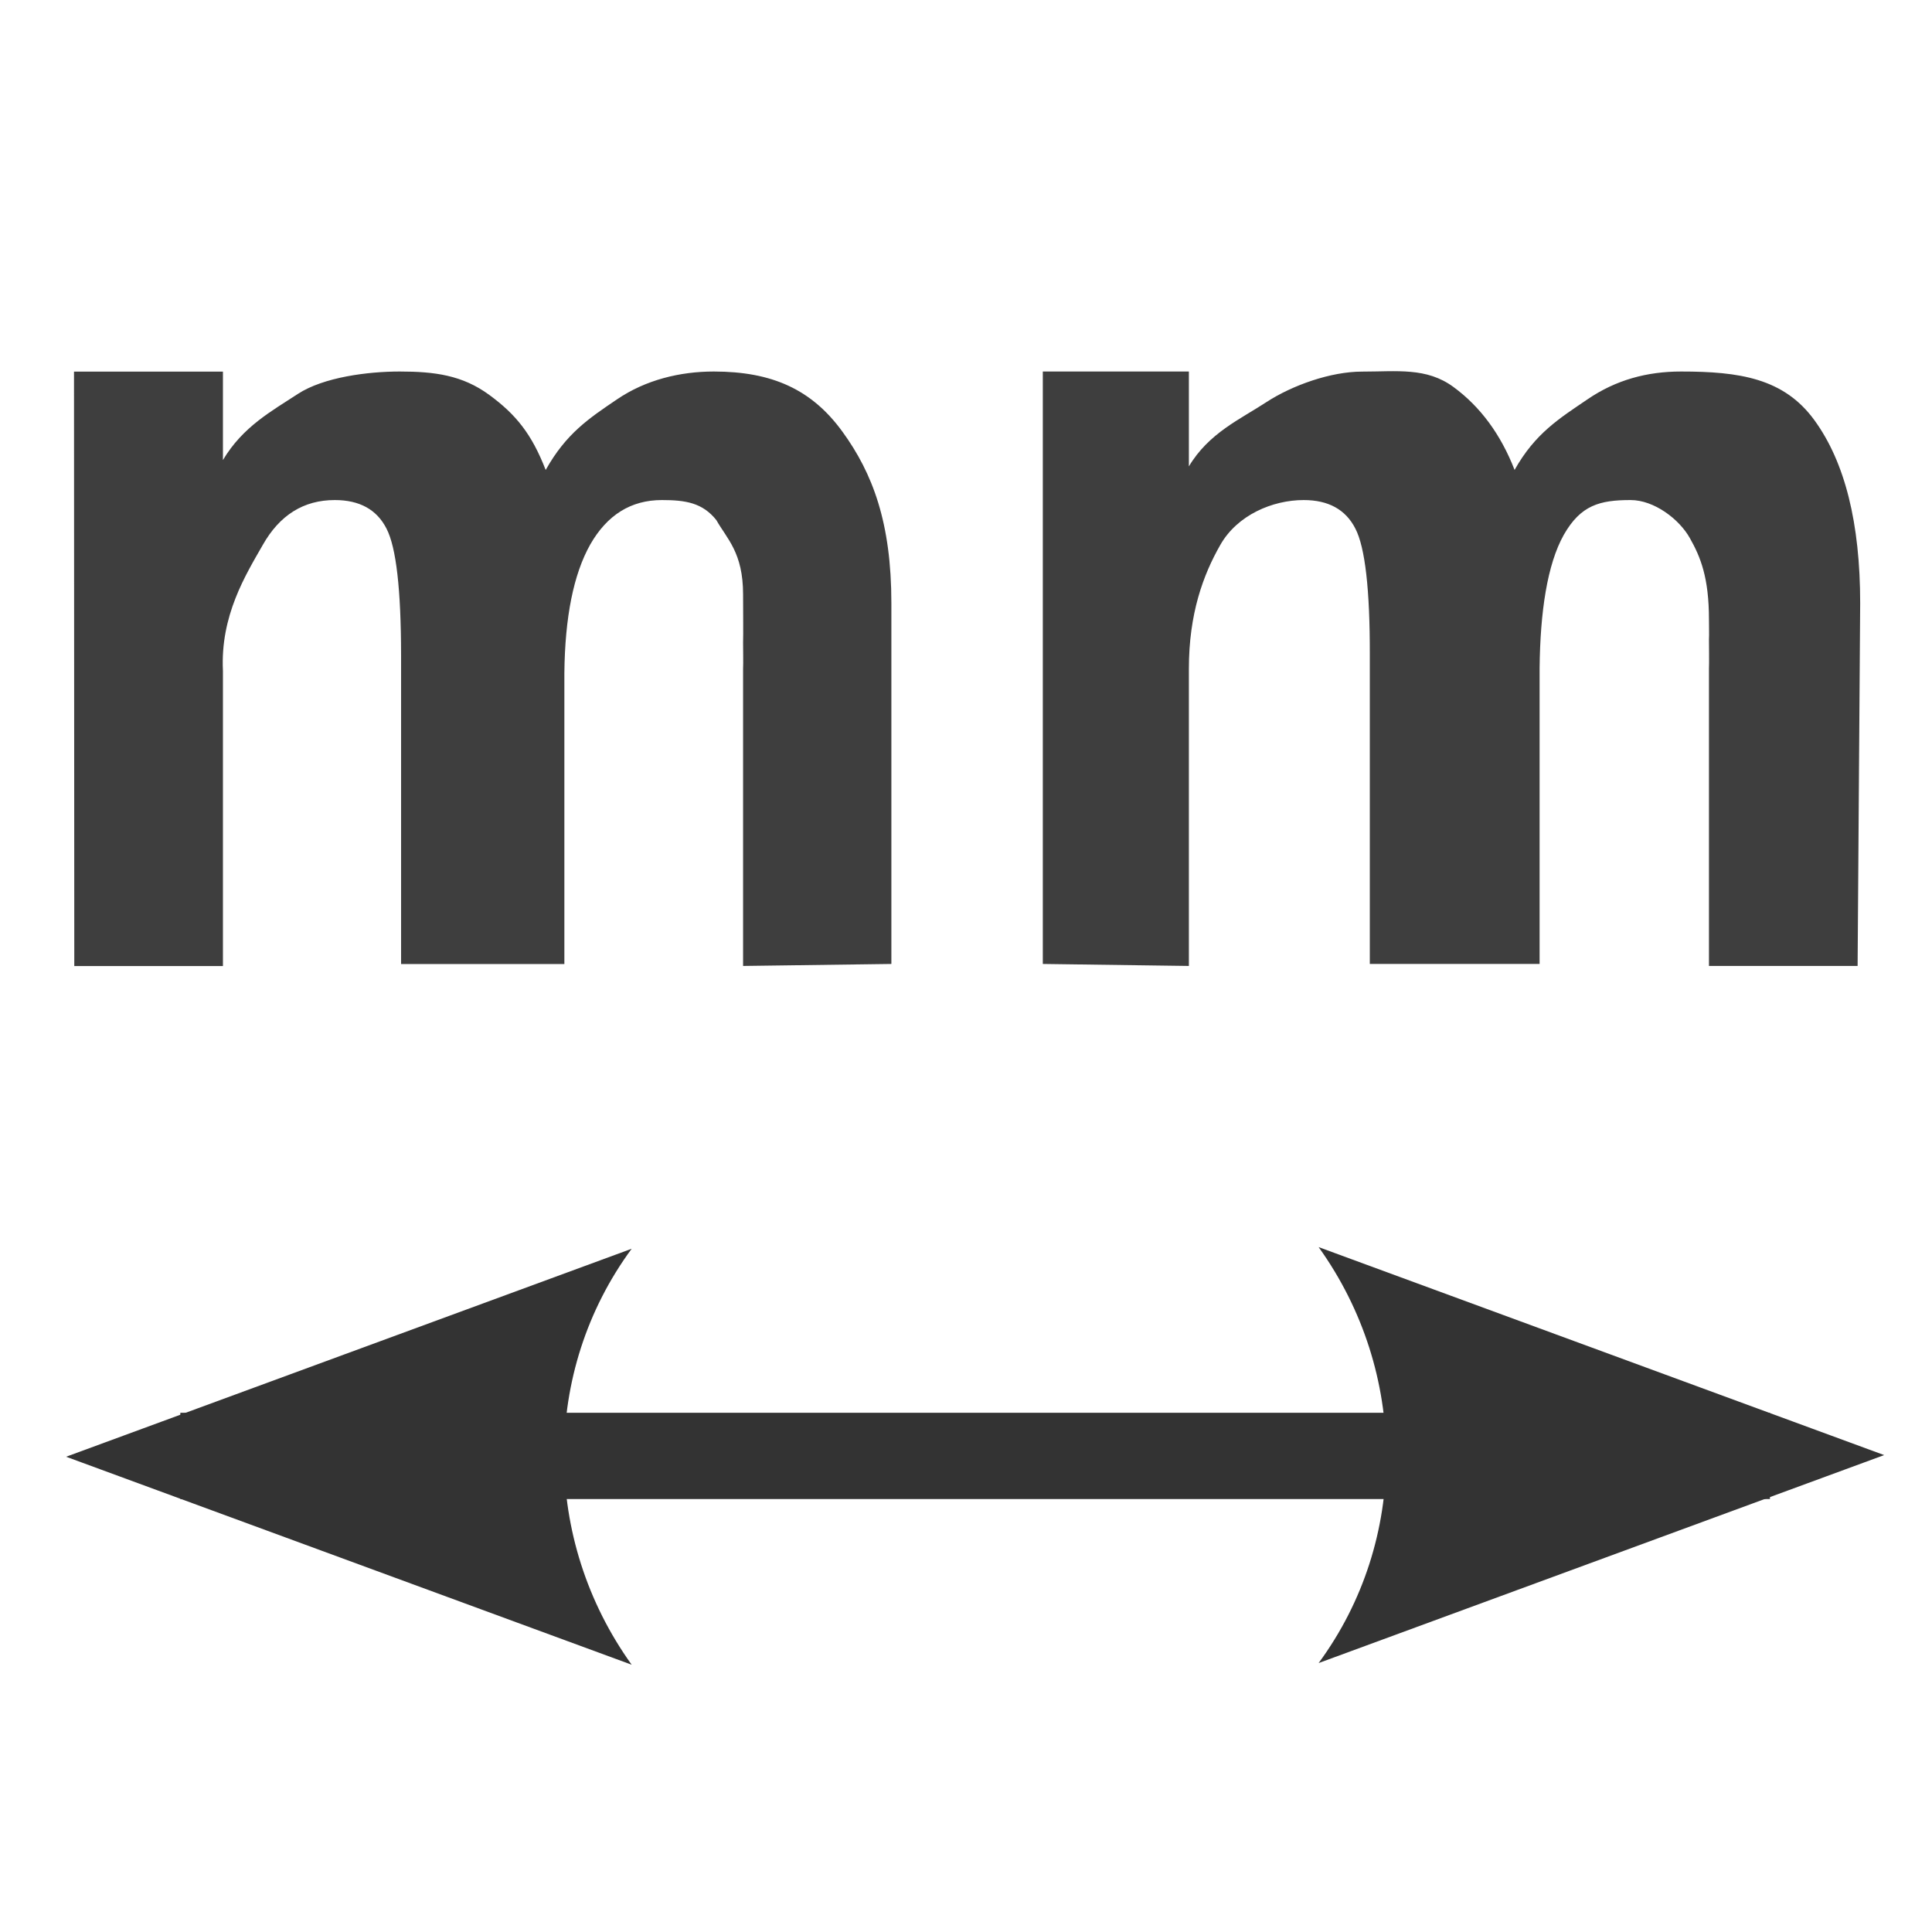
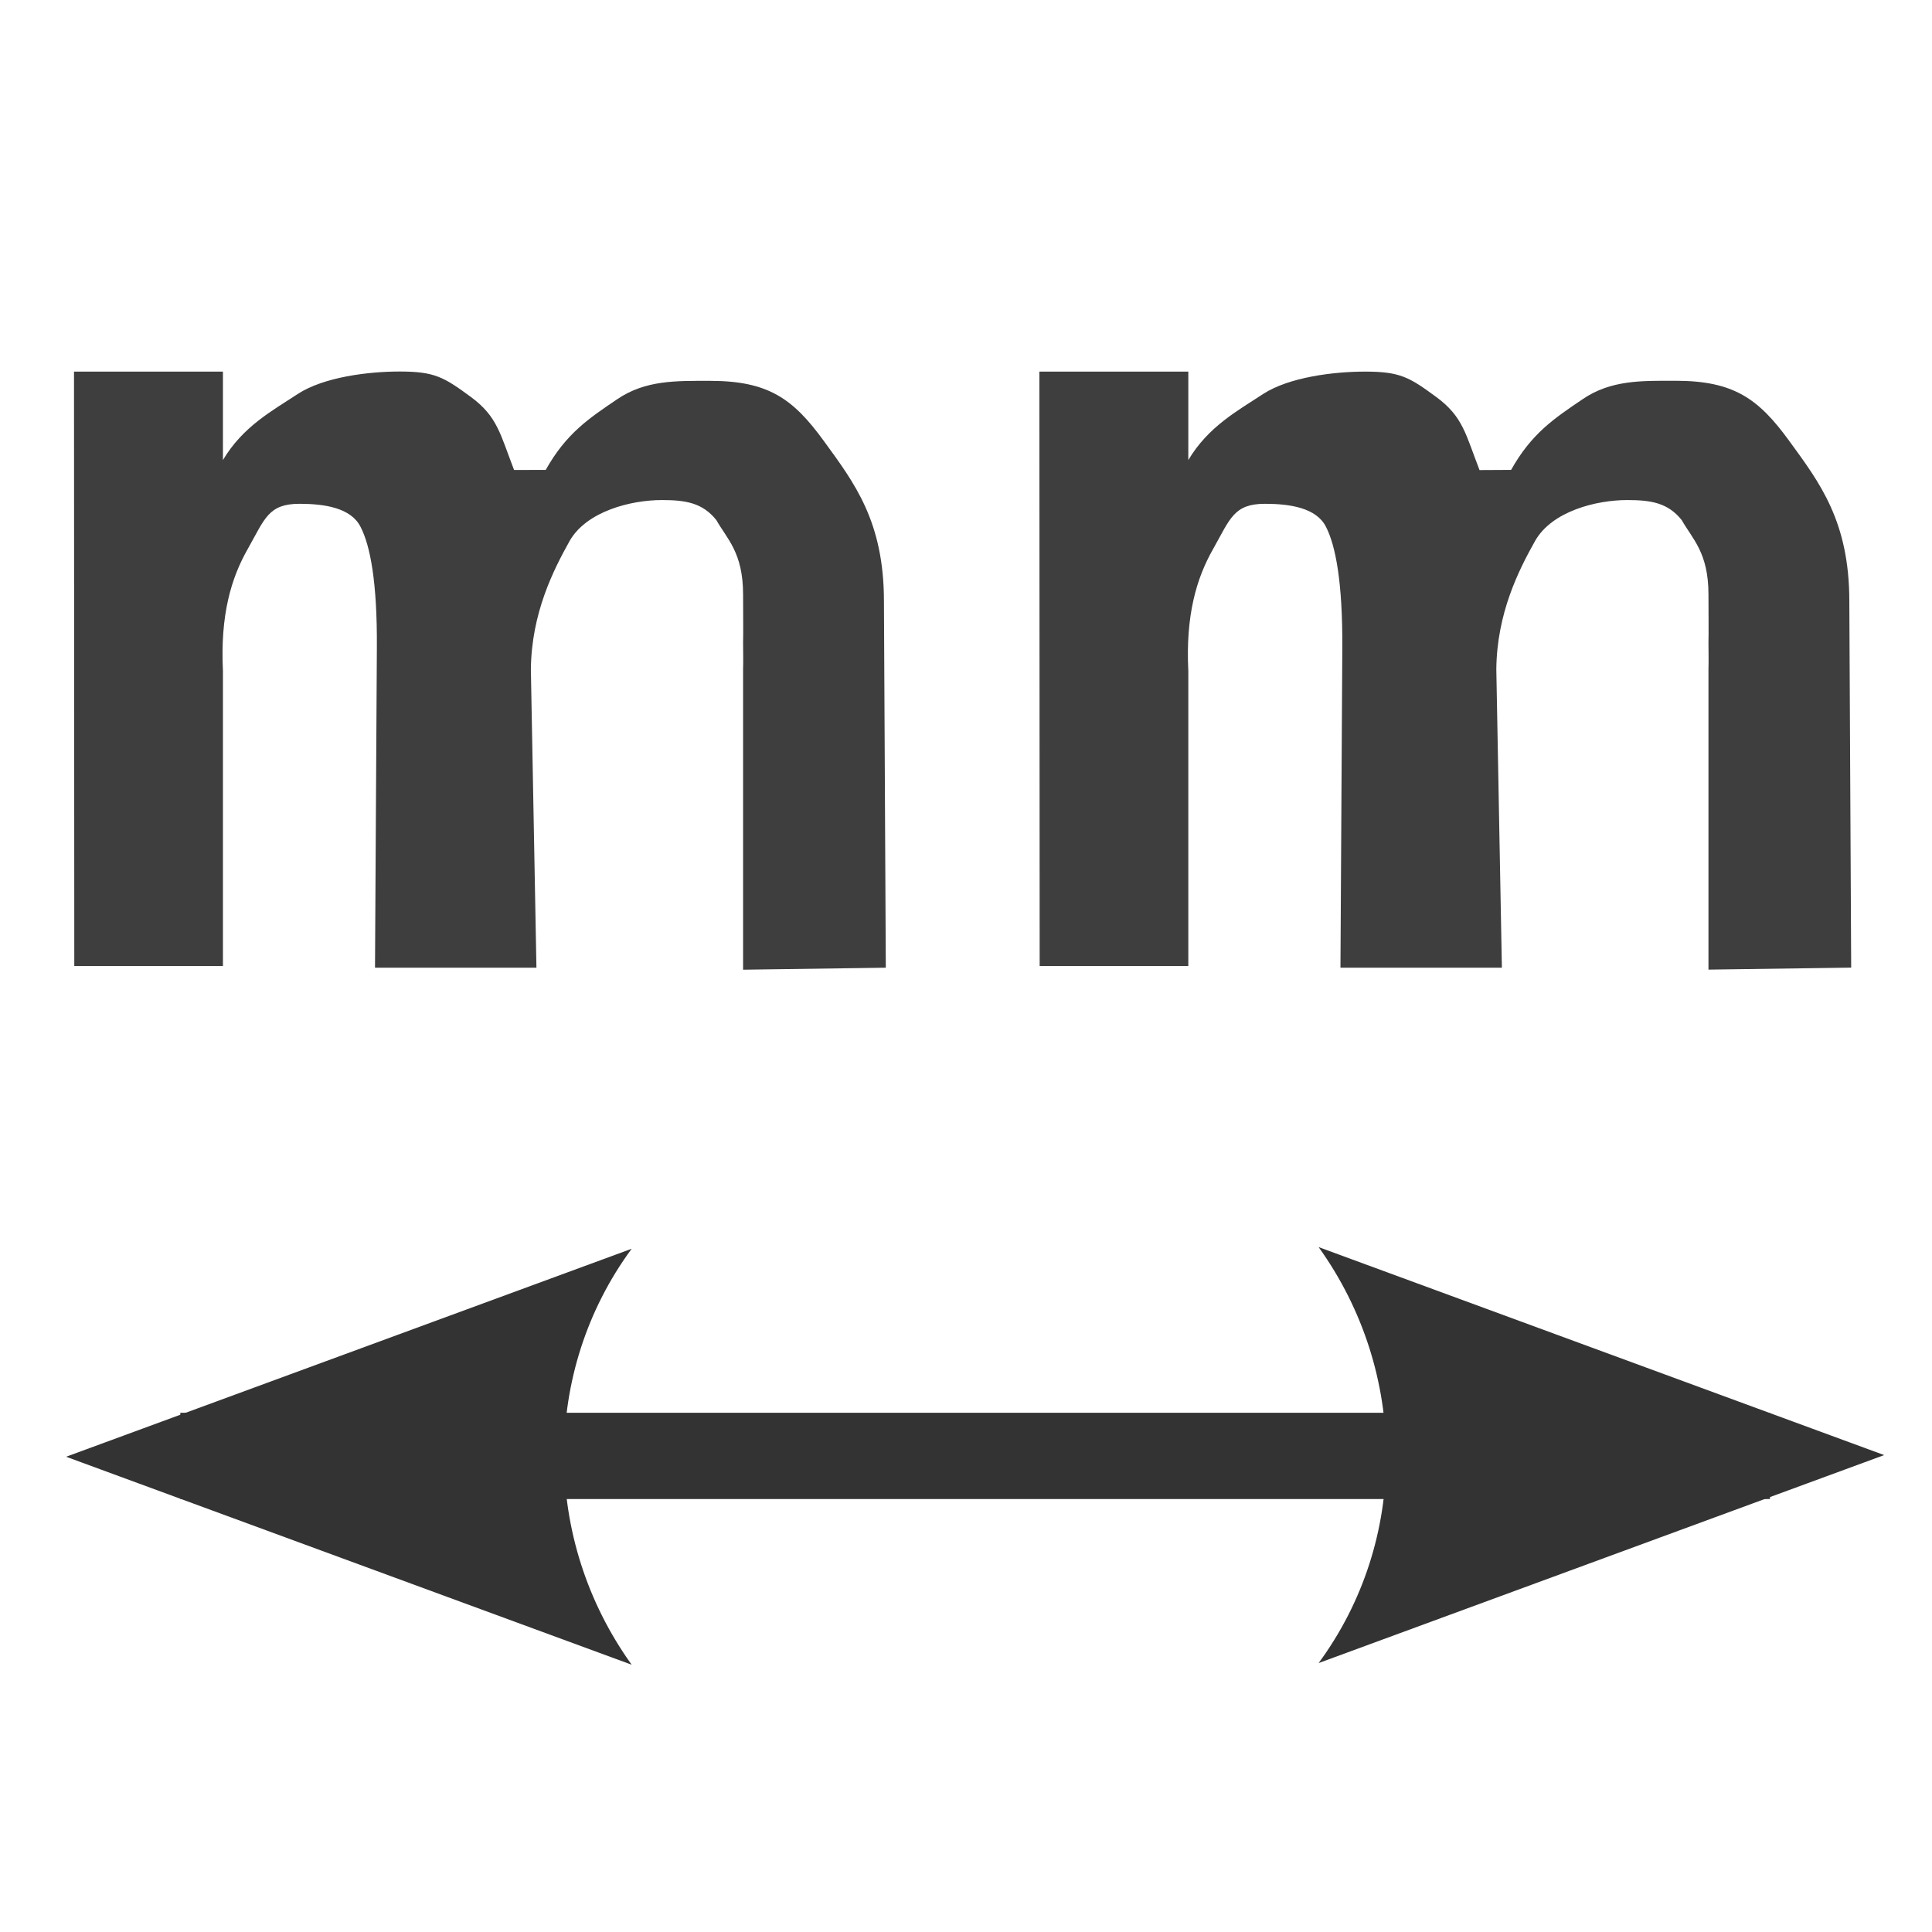
<svg xmlns="http://www.w3.org/2000/svg" height="26" width="26" version="1.1" id="svg2">
  <defs id="defs4">
    <marker orient="auto" refY="0.0" refX="0.0" id="Arrow2Mend" style="overflow:visible;">
      <path id="path3800" style="fill-rule:evenodd;stroke-width:0.625;stroke-linejoin:round;" d="M 8.719,4.034 L -2.207,0.016 L 8.719,-4.002 C 6.973,-1.63 6.983,1.616 8.719,4.034 z " transform="scale(0.6) rotate(180) translate(0,0)" />
    </marker>
    <marker orient="auto" refY="0.0" refX="0.0" id="Arrow2Mstart" style="overflow:visible">
      <path id="path3797" style="fill-rule:evenodd;stroke-width:0.625;stroke-linejoin:round" d="M 8.719,4.034 L -2.207,0.016 L 8.719,-4.002 C 6.973,-1.63 6.983,1.616 8.719,4.034 z " transform="scale(0.6) translate(0,0)" />
    </marker>
  </defs>
  <path style="opacity:0.8;fill:#eaeaea;fill-opacity:1;stroke:#000000;stroke-width:1.161;stroke-miterlimit:4;stroke-dasharray:none;marker-start:url(#Arrow2Mstart);marker-end:url(#Arrow2Mend)" id="path14" d="m 2.427,19.593 21.392,0" />
  <g transform="matrix(0.9612727,0,0,1.121028,0,-1.008983)" style="font-size:47.292px;line-height:125%;letter-spacing:0px;word-spacing:0px;fill:#3e3e3e;font-family:Sans" id="text16">
-     <path d="M 7.64,6.541 C 7.928,6.101 8.246,5.922 8.64,5.693 9.038,5.461 9.519,5.36 9.993,5.36 c 0.817,7.3e-6 1.371,0.216 1.799,0.72 0.428,0.504 0.687,1.1 0.687,2.061 l 0,4.331 -2.076,0.024 0,-3.568 c 0.004,-0.055 -10e-5,-0.257 0,-0.316 0.004,-0.059 -10e-5,-0.466 0,-0.576 C 10.403,7.533 10.177,7.369 10.029,7.144 9.835,6.935 9.596,6.903 9.266,6.903 8.834,6.903 8.5,7.081 8.263,7.437 8.03,7.792 7.909,8.307 7.901,8.98 l 0,3.493 -2.286,0 0,-3.709 C 5.614,7.977 5.547,7.471 5.411,7.246 5.276,7.018 5.035,6.903 4.687,6.903 4.251,6.903 3.915,7.083 3.678,7.443 3.441,7.799 3.083,8.289 3.121,8.953 l 0,3.544 -2.081,0 -0.004,-7.136 2.085,0 0,1.062 C 3.4,6.02 3.808,5.833 4.168,5.63 4.532,5.426 5.158,5.36 5.594,5.36 c 0.491,7.3e-6 0.88,0.044 1.256,0.281 0.377,0.237 0.595,0.472 0.789,0.9" style="font-size:13.005px;font-style:normal;font-variant:normal;font-weight:600;font-stretch:normal;fill:#3e3e3e;font-family:NanumGothic;-inkscape-font-specification:NanumGothic Semi-Bold" id="path2990" />
-     <path d="m 21.204,6.541 c 0.288,-0.44 0.629,-0.619 1.022,-0.848 0.398,-0.233 0.834,-0.333 1.308,-0.333 0.817,7.3e-6 1.439,0.08 1.867,0.584 0.428,0.504 0.641,1.236 0.641,2.197 l -0.036,4.355 -2.081,0 0,-3.568 c 0.004,-0.055 0,-0.296 0,-0.355 0.004,-0.059 -10e-5,-0.125 0,-0.235 -10e-6,-0.504 -0.118,-0.751 -0.266,-0.976 -0.148,-0.229 -0.501,-0.459 -0.831,-0.459 -0.432,5.6e-6 -0.698,0.061 -0.935,0.417 -0.233,0.356 -0.331,0.928 -0.339,1.601 l -1e-6,3.551 -2.377,-5e-6 0,-3.709 C 19.179,7.977 19.111,7.471 18.975,7.246 18.84,7.018 18.599,6.903 18.251,6.903 c -0.436,5.6e-6 -0.931,0.18 -1.168,0.54 -0.237,0.356 -0.439,0.821 -0.439,1.485 l 0,3.568 -2.045,-0.024 0,-7.112 2.045,-1.1e-6 0,1.139 c 0.279,-0.402 0.726,-0.569 1.086,-0.772 0.364,-0.203 0.902,-0.366 1.338,-0.366 0.491,7.3e-6 0.902,-0.053 1.279,0.184 0.377,0.237 0.663,0.569 0.857,0.997" style="font-size:13.005px;font-style:normal;font-variant:normal;font-weight:600;font-stretch:normal;fill:#3e3e3e;font-family:NanumGothic;-inkscape-font-specification:NanumGothic Semi-Bold" id="path2992" />
+     <path d="M 7.64,6.541 C 7.928,6.101 8.246,5.922 8.64,5.693 9.038,5.461 9.467,5.472 9.941,5.472 c 0.817,7.3e-6 1.163,0.216 1.591,0.72 0.428,0.504 0.843,0.966 0.843,1.927 l 0.026,4.398 -1.998,0.024 0,-3.613 c 0.004,-0.055 -10e-5,-0.257 0,-0.316 0.004,-0.059 -10e-5,-0.466 0,-0.576 C 10.403,7.533 10.177,7.369 10.029,7.144 9.835,6.935 9.596,6.903 9.266,6.903 8.834,6.903 8.214,7.037 7.976,7.392 7.744,7.748 7.441,8.262 7.432,8.935 l 0.078,3.582 -2.26,0 0.026,-3.842 C 5.282,7.887 5.183,7.448 5.047,7.224 4.912,6.995 4.54,6.948 4.193,6.948 3.757,6.948 3.707,7.128 3.47,7.488 3.233,7.843 3.083,8.289 3.121,8.953 l 0,3.544 -2.081,0 -0.004,-7.136 2.085,0 0,1.062 C 3.4,6.02 3.808,5.833 4.168,5.63 4.532,5.426 5.158,5.36 5.594,5.36 c 0.491,7.3e-6 0.62,0.067 0.996,0.304 0.377,0.237 0.413,0.45 0.607,0.878" style="font-size:13.005px;font-style:normal;font-variant:normal;font-weight:600;font-stretch:normal;fill:#3e3e3e;font-family:NanumGothic;-inkscape-font-specification:NanumGothic Semi-Bold" id="path2990" />
+     <path d="m 21.155,6.541 c 0.288,-0.44 0.606,-0.619 1,-0.848 0.398,-0.233 0.827,-0.222 1.301,-0.222 0.817,7.3e-6 1.163,0.216 1.591,0.72 0.428,0.504 0.843,0.966 0.843,1.927 l 0.026,4.398 -1.998,0.024 0,-3.613 c 0.004,-0.055 -10e-5,-0.257 0,-0.316 0.004,-0.059 -10e-5,-0.466 0,-0.576 C 23.918,7.533 23.692,7.369 23.544,7.144 23.35,6.935 23.111,6.903 22.781,6.903 c -0.432,5.6e-6 -1.052,0.133 -1.289,0.489 -0.233,0.356 -0.536,0.87 -0.544,1.543 l 0.078,3.582 -2.26,0 0.026,-3.842 c 0.005,-0.787 -0.094,-1.226 -0.229,-1.451 -0.135,-0.229 -0.507,-0.276 -0.854,-0.276 -0.436,5.6e-6 -0.487,0.18 -0.724,0.54 -0.237,0.356 -0.387,0.801 -0.349,1.465 l 0,3.544 -2.081,0 -0.004,-7.136 2.085,0 0,1.062 c 0.279,-0.402 0.687,-0.59 1.047,-0.793 0.364,-0.203 0.991,-0.269 1.427,-0.269 0.491,7.3e-6 0.62,0.067 0.996,0.304 0.377,0.237 0.413,0.45 0.607,0.878" style="font-size:13.005px;font-style:normal;font-variant:normal;font-weight:600;font-stretch:normal;line-height:125%;letter-spacing:0px;word-spacing:0px;fill:#3e3e3e;font-family:NanumGothic;-inkscape-font-specification:NanumGothic Semi-Bold" id="path2990-5" />
  </g>
</svg>
